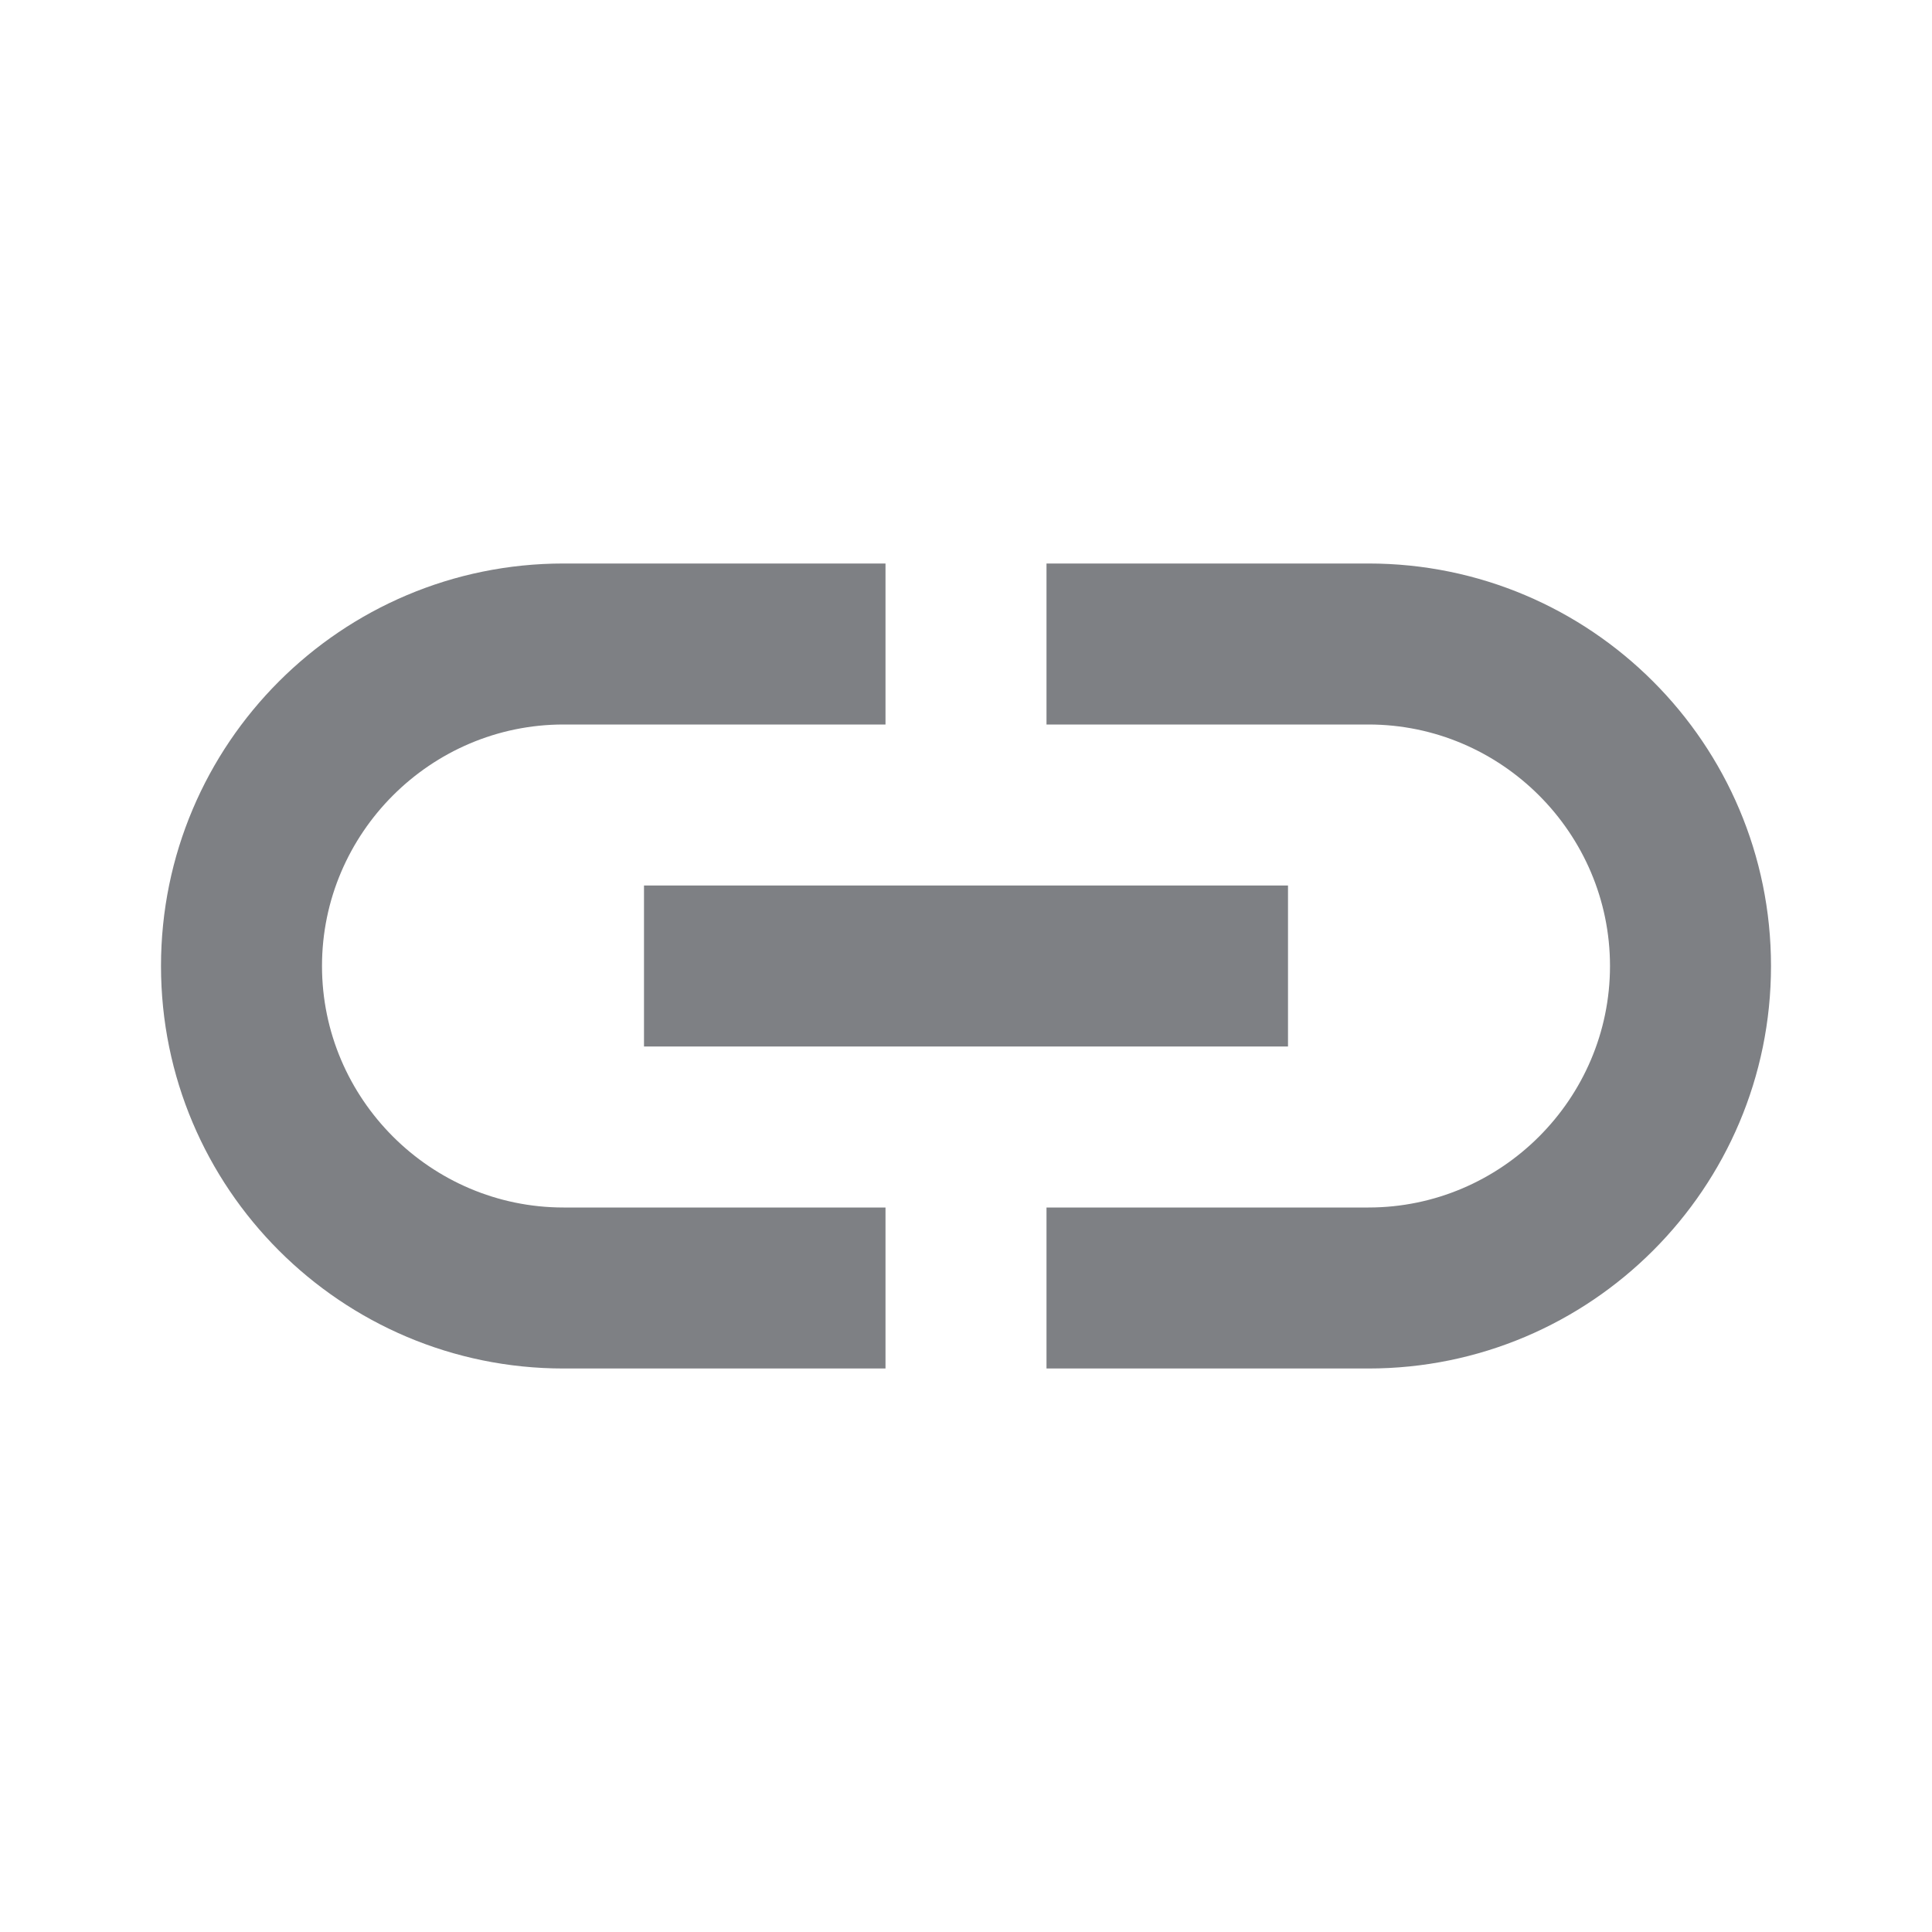
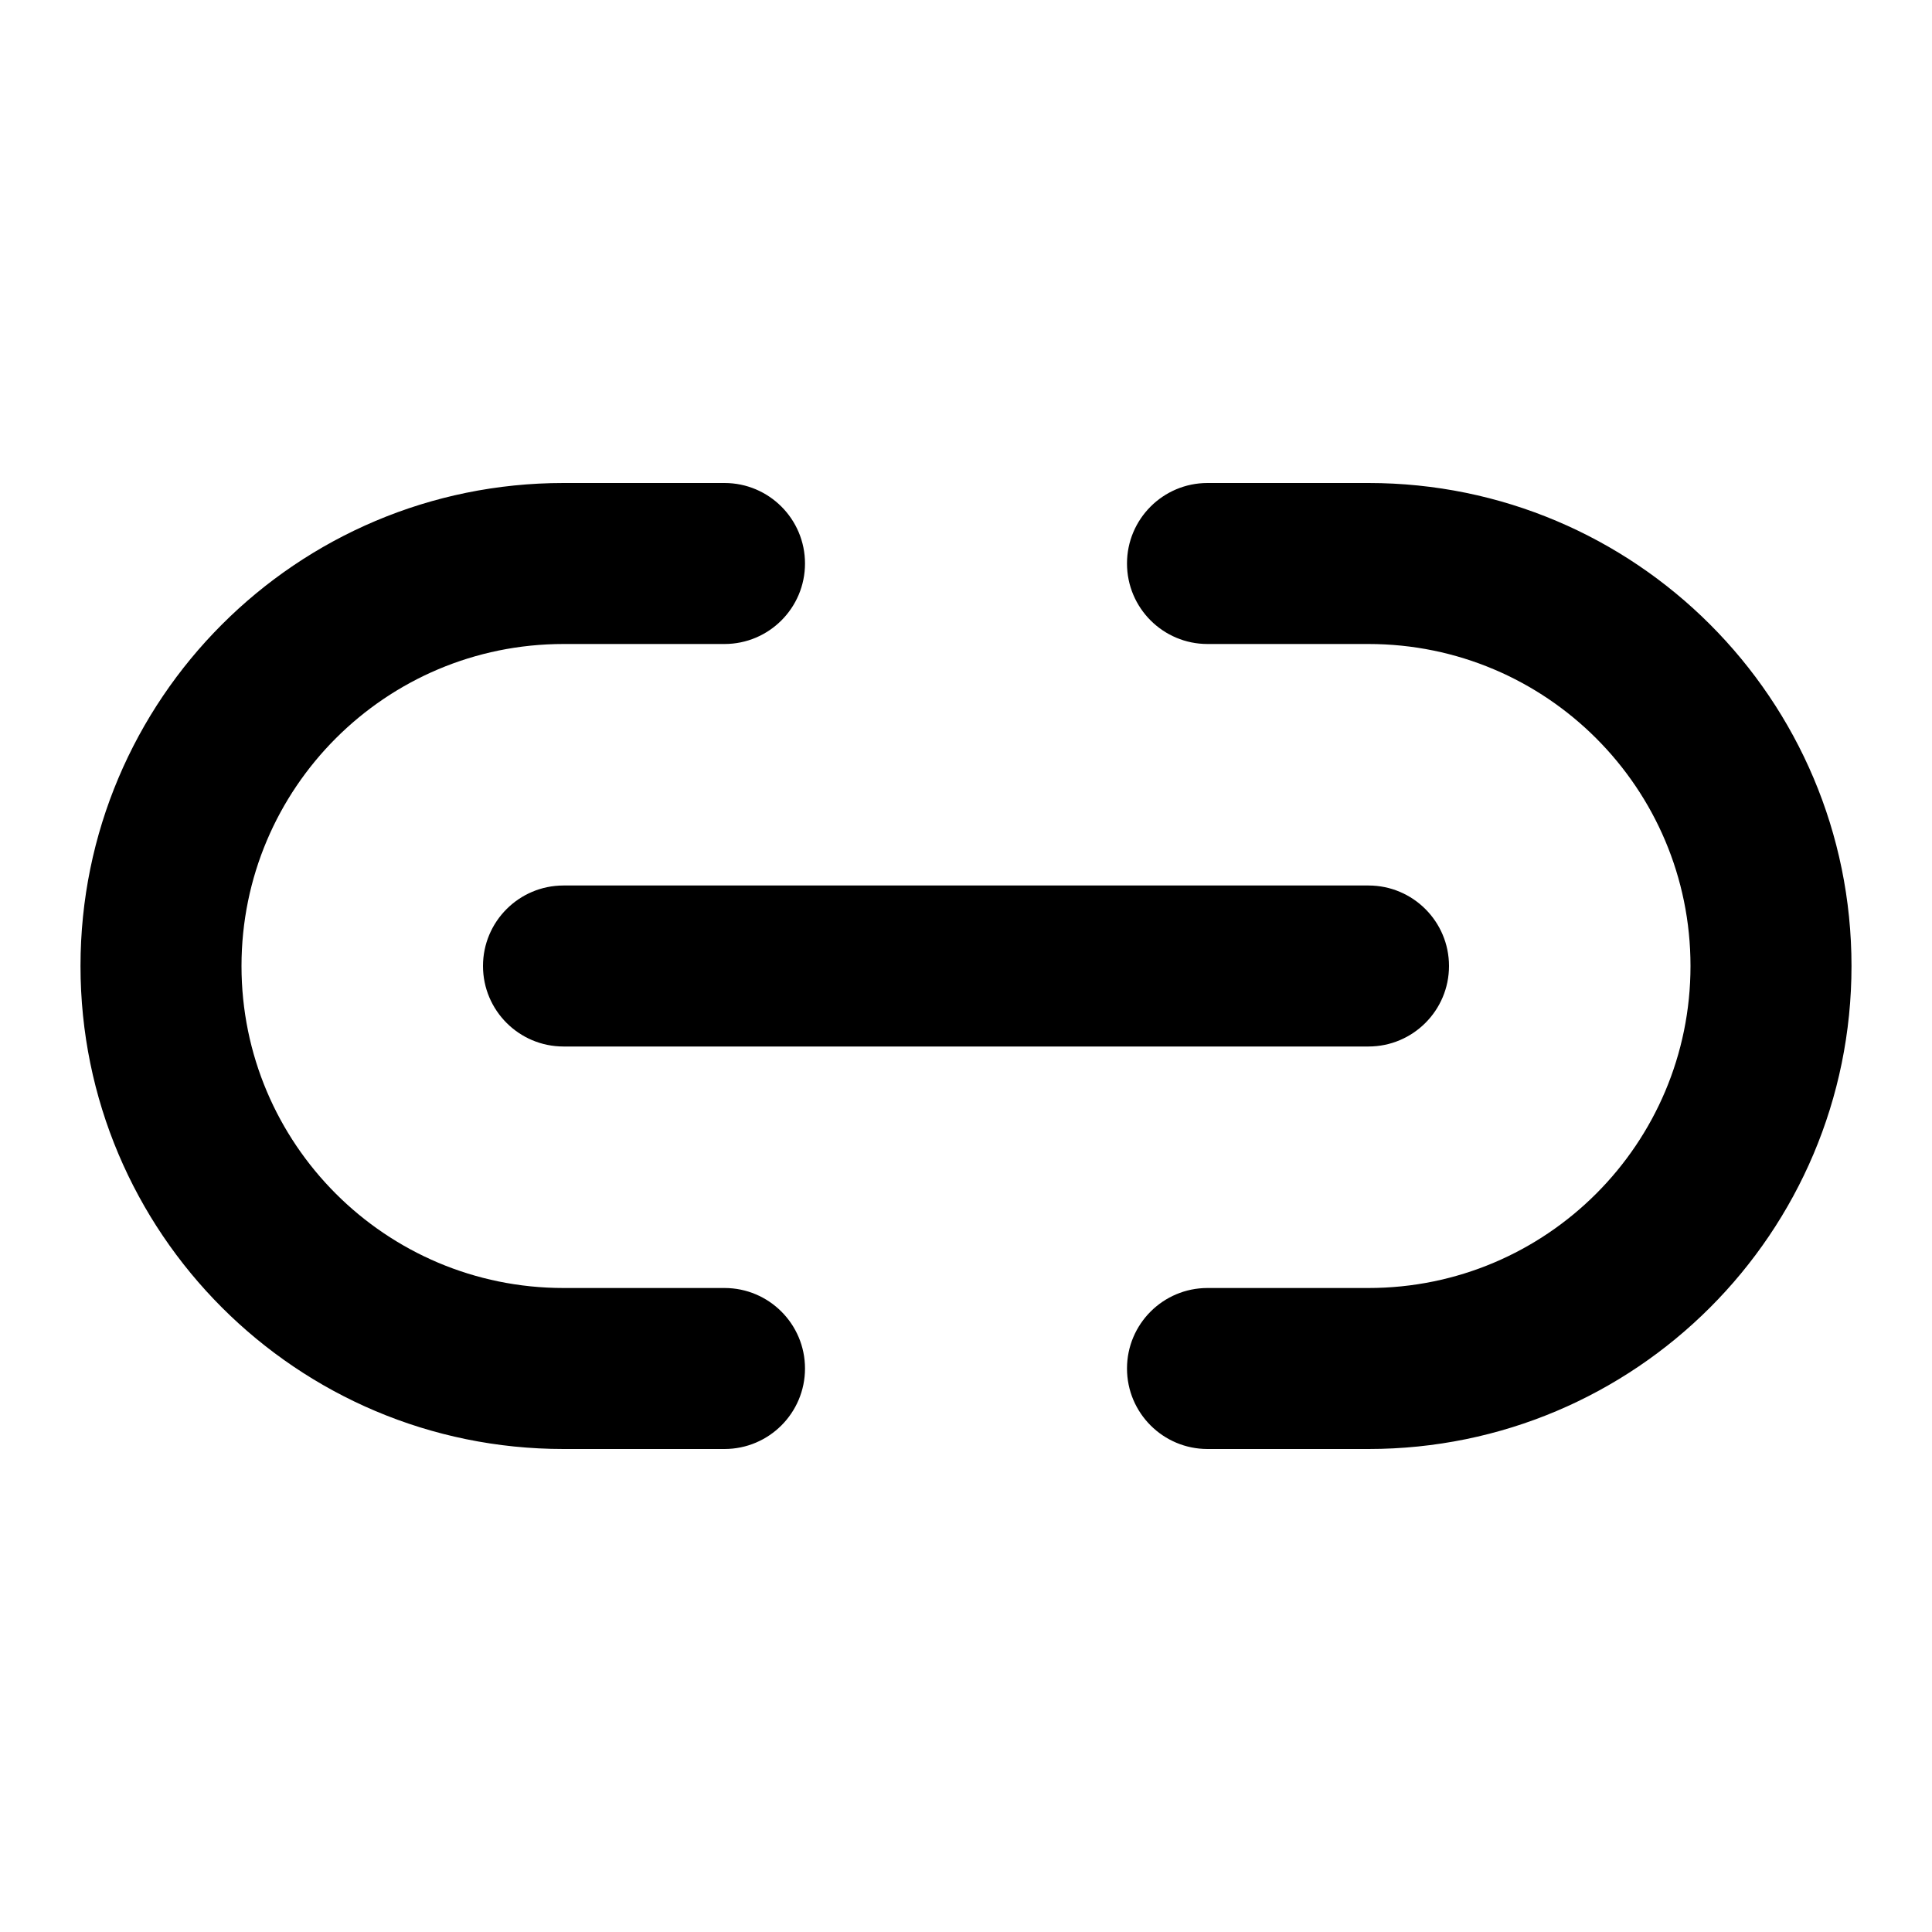
<svg xmlns="http://www.w3.org/2000/svg" width="24" height="24" viewBox="0 0 24 24" fill="none">
-   <path d="M17 7H13V9H17C18.65 9 20 10.35 20 12C20 13.65 18.65 15 17 15H13V17H17C19.76 17 22 14.76 22 12C22 9.24 19.76 7 17 7Z" fill="#7E8084" />
-   <path d="M11 15H7C5.35 15 4 13.65 4 12C4 10.35 5.35 9 7 9H11V7H7C4.24 7 2 9.24 2 12C2 14.76 4.24 17 7 17H11V15Z" fill="#7E8084" />
-   <path d="M8 11H16V13H8V11Z" fill="#7E8084" />
+   <path d="M1 12C1 8.686 3.686 6 7 6H9C9.552 6 10 6.448 10 7C10 7.552 9.552 8 9 8H7C4.791 8 3 9.791 3 12C3 14.209 4.791 16 7 16H9C9.552 16 10 16.448 10 17C10 17.552 9.552 18 9 18H7C3.686 18 1 15.314 1 12ZM21 12C21 9.791 19.209 8 17 8H15C14.448 8 14 7.552 14 7C14 6.448 14.448 6 15 6H17C20.314 6 23 8.686 23 12C23 15.314 20.314 18 17 18H15C14.448 18 14 17.552 14 17C14 16.448 14.448 16 15 16H17C19.209 16 21 14.209 21 12ZM17 11C17.552 11 18 11.448 18 12C18 12.552 17.552 13 17 13H7C6.448 13 6 12.552 6 12C6 11.448 6.448 11 7 11H17Z" fill="black" />
</svg>
